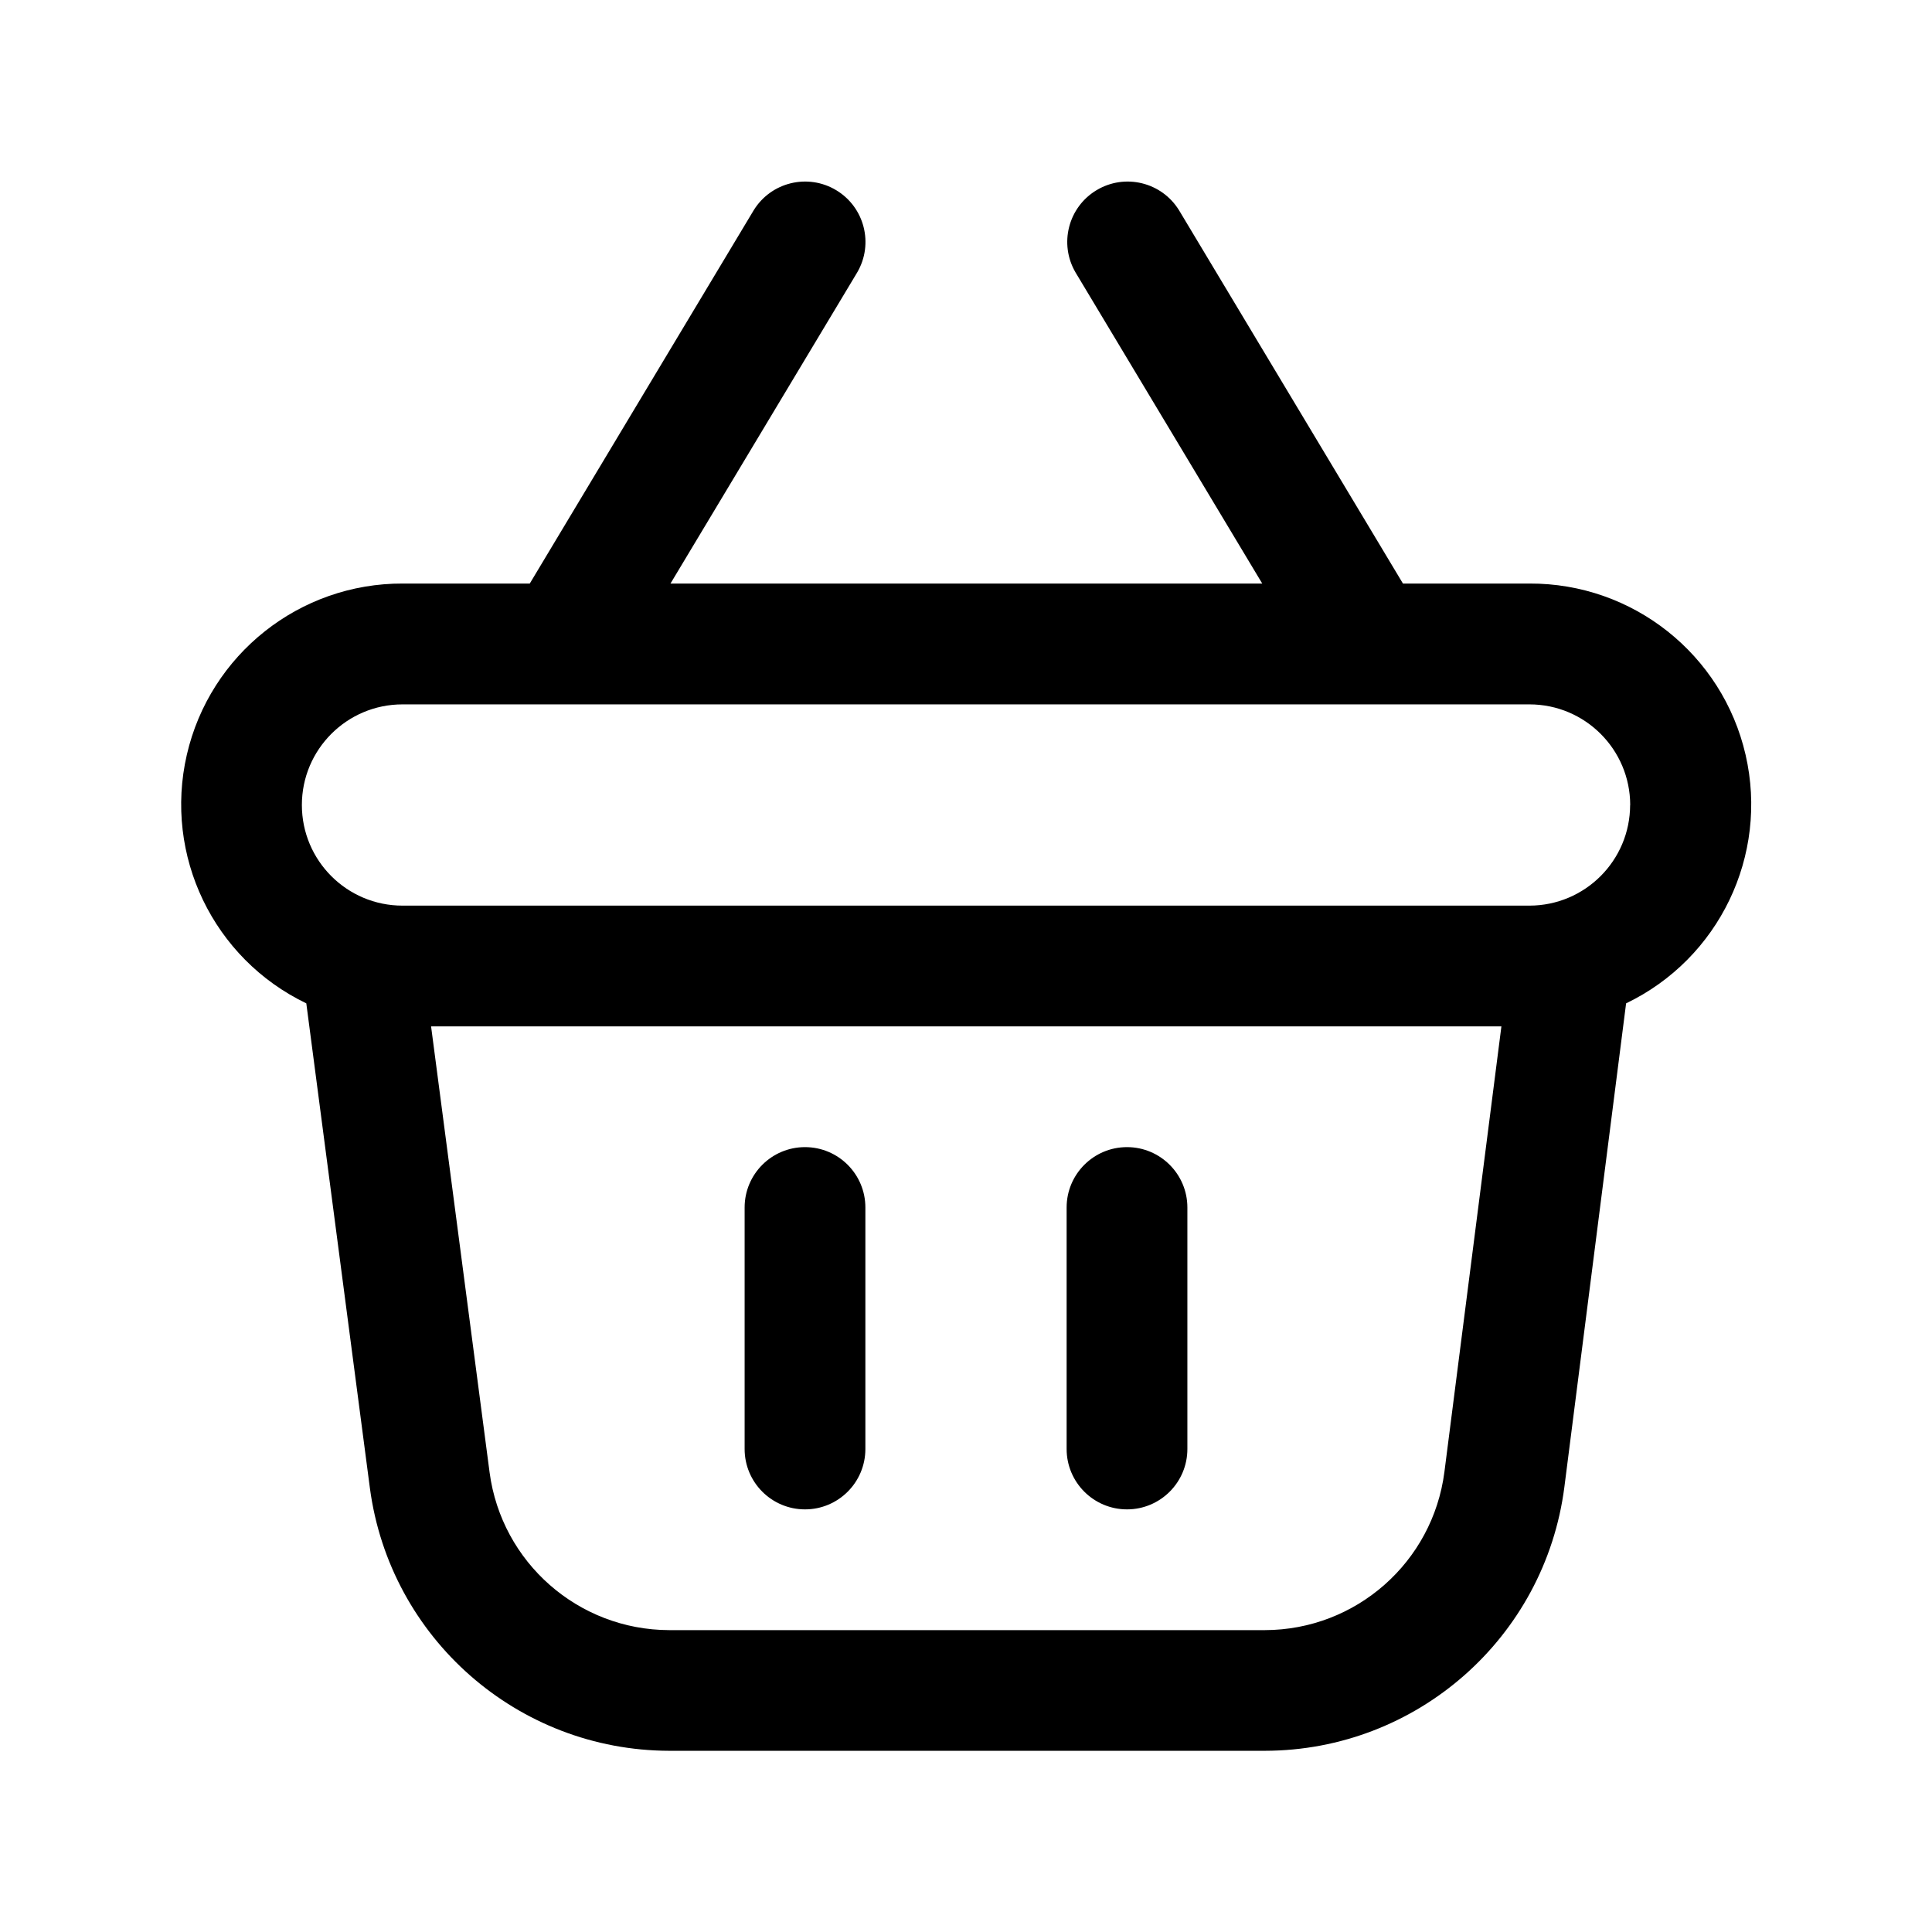
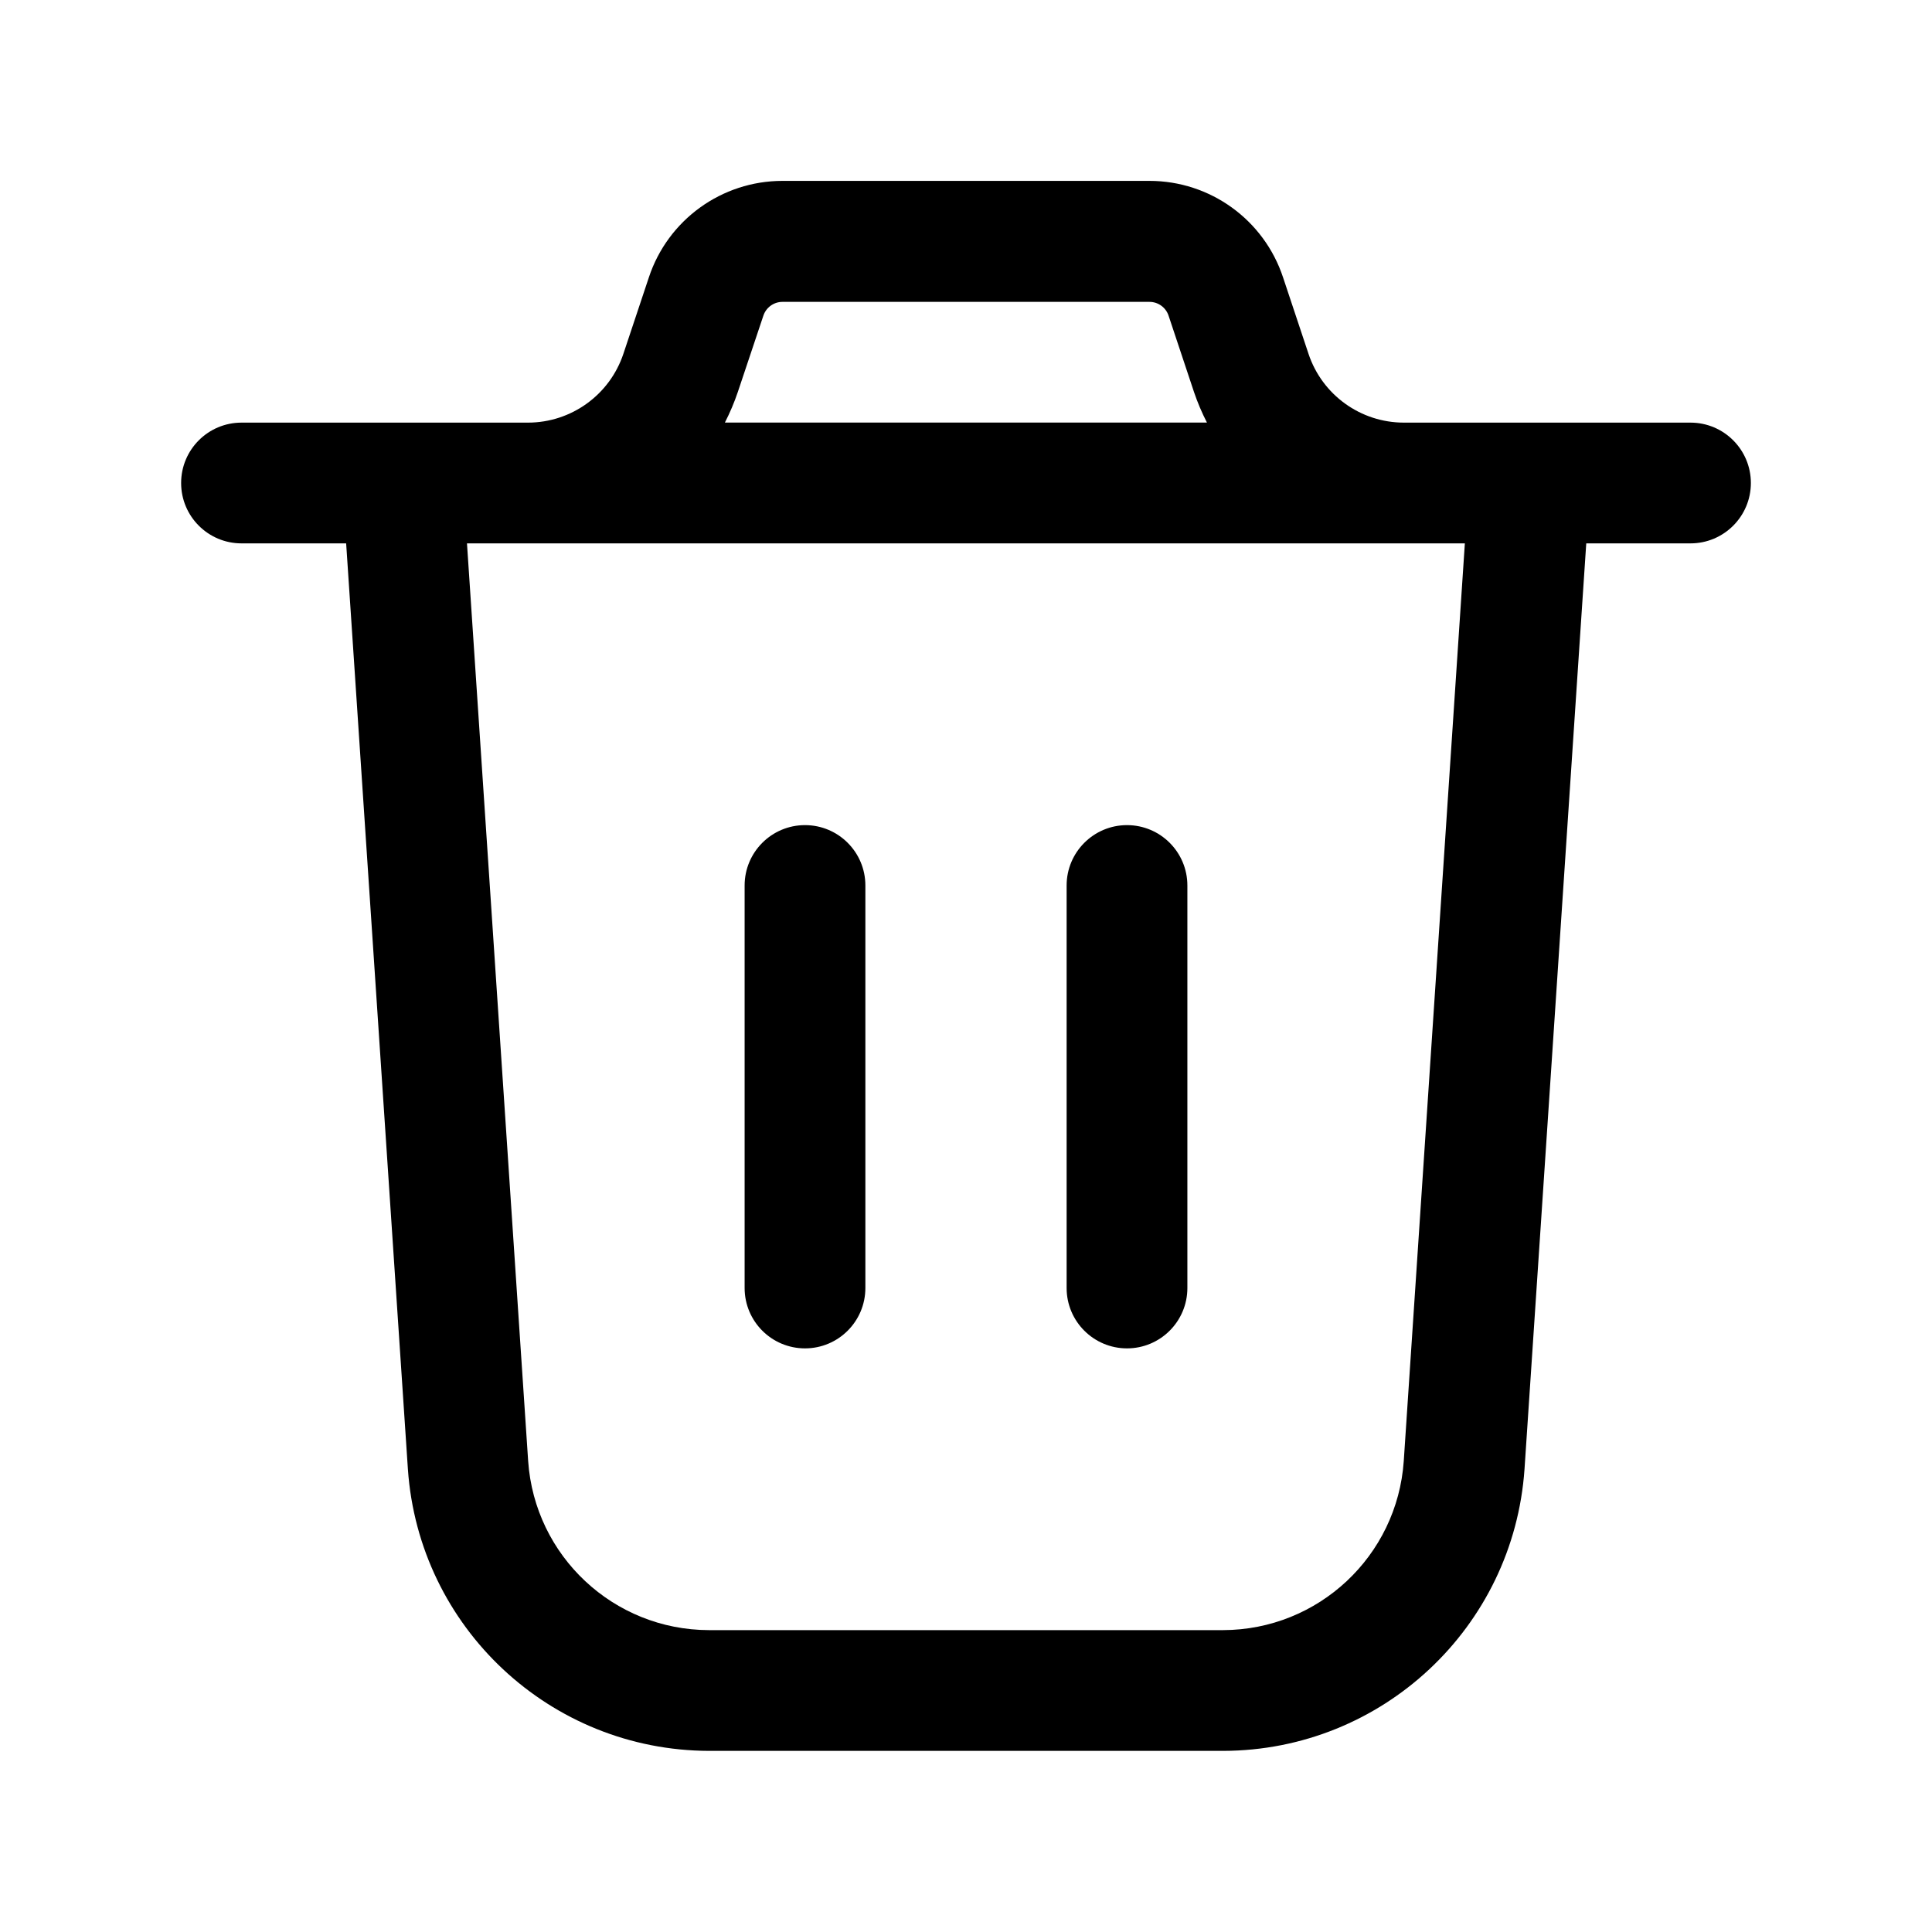
<svg xmlns="http://www.w3.org/2000/svg" class="icon" width="64px" height="64.00px" viewBox="0 0 1024 1024" version="1.1">
  <path d="M0 0h1024v1024H0z" fill="currentColor" fill-opacity="0" />
-   <path d="M458.667 640v128a32 32 0 1 1-64 0v-128a32 32 0 1 1 64 0z m138.667-32a32 32 0 0 0-32 32v128a32 32 0 1 0 64 0v-128a32 32 0 0 0-32-32z m264.533-76.203l-32.725 256.427a160.299 160.299 0 0 1-158.72 139.733h-315.733a160.427 160.427 0 0 1-158.635-139.221l-33.707-256.939a117.035 117.035 0 0 1 51.2-222.507h67.243l118.656-197.803a32 32 0 0 1 54.869 32.939L355.371 309.291h313.643l-98.944-164.864a32 32 0 0 1 54.869-32.939l118.656 197.803H810.667a117.035 117.035 0 0 1 51.2 222.507z m-66.091 12.203H228.48l31.019 236.459a96.256 96.256 0 0 0 95.147 83.541h315.733a96.128 96.128 0 0 0 95.189-83.84l30.208-236.16z m68.267-117.333a53.419 53.419 0 0 0-53.333-53.333H213.333a53.333 53.333 0 1 0 0 106.667h597.333A53.419 53.419 0 0 0 864 426.667h0.043z" fill="currentColor" />
+   <path d="M744.149 224a53.291 53.291 0 0 1-50.603-36.437l-13.483-40.491a74.581 74.581 0 0 0-70.827-51.2H414.72c-32.171 0-60.757 20.651-70.827 51.2l-13.483 40.448c-7.253 21.76-27.648 36.48-50.603 36.48H128a32 32 0 0 0 0 64h55.467l32.725 490.667a160.384 160.384 0 0 0 159.659 149.333h272.512a160.427 160.427 0 0 0 159.659-149.333l32.725-490.667H896a32 32 0 1 0 0-64h-151.851zM404.608 167.296a10.667 10.667 0 0 1 10.112-7.296h194.517a10.667 10.667 0 0 1 10.112 7.253l13.483 40.491c1.877 5.547 4.181 11.008 6.869 16.213H384.213c2.688-5.248 4.992-10.667 6.869-16.256l13.525-40.405z m339.413 607.104a96.213 96.213 0 0 1-95.787 89.6H375.723a96.213 96.213 0 0 1-95.787-89.6l-32.427-486.4h528.896l-32.384 486.4zM629.333 469.333v213.333a32 32 0 1 1-64 0v-213.333a32 32 0 1 1 64 0z m-170.667 0v213.333a32 32 0 1 1-64 0v-213.333a32 32 0 1 1 64 0z" fill="currentColor" />
</svg>
